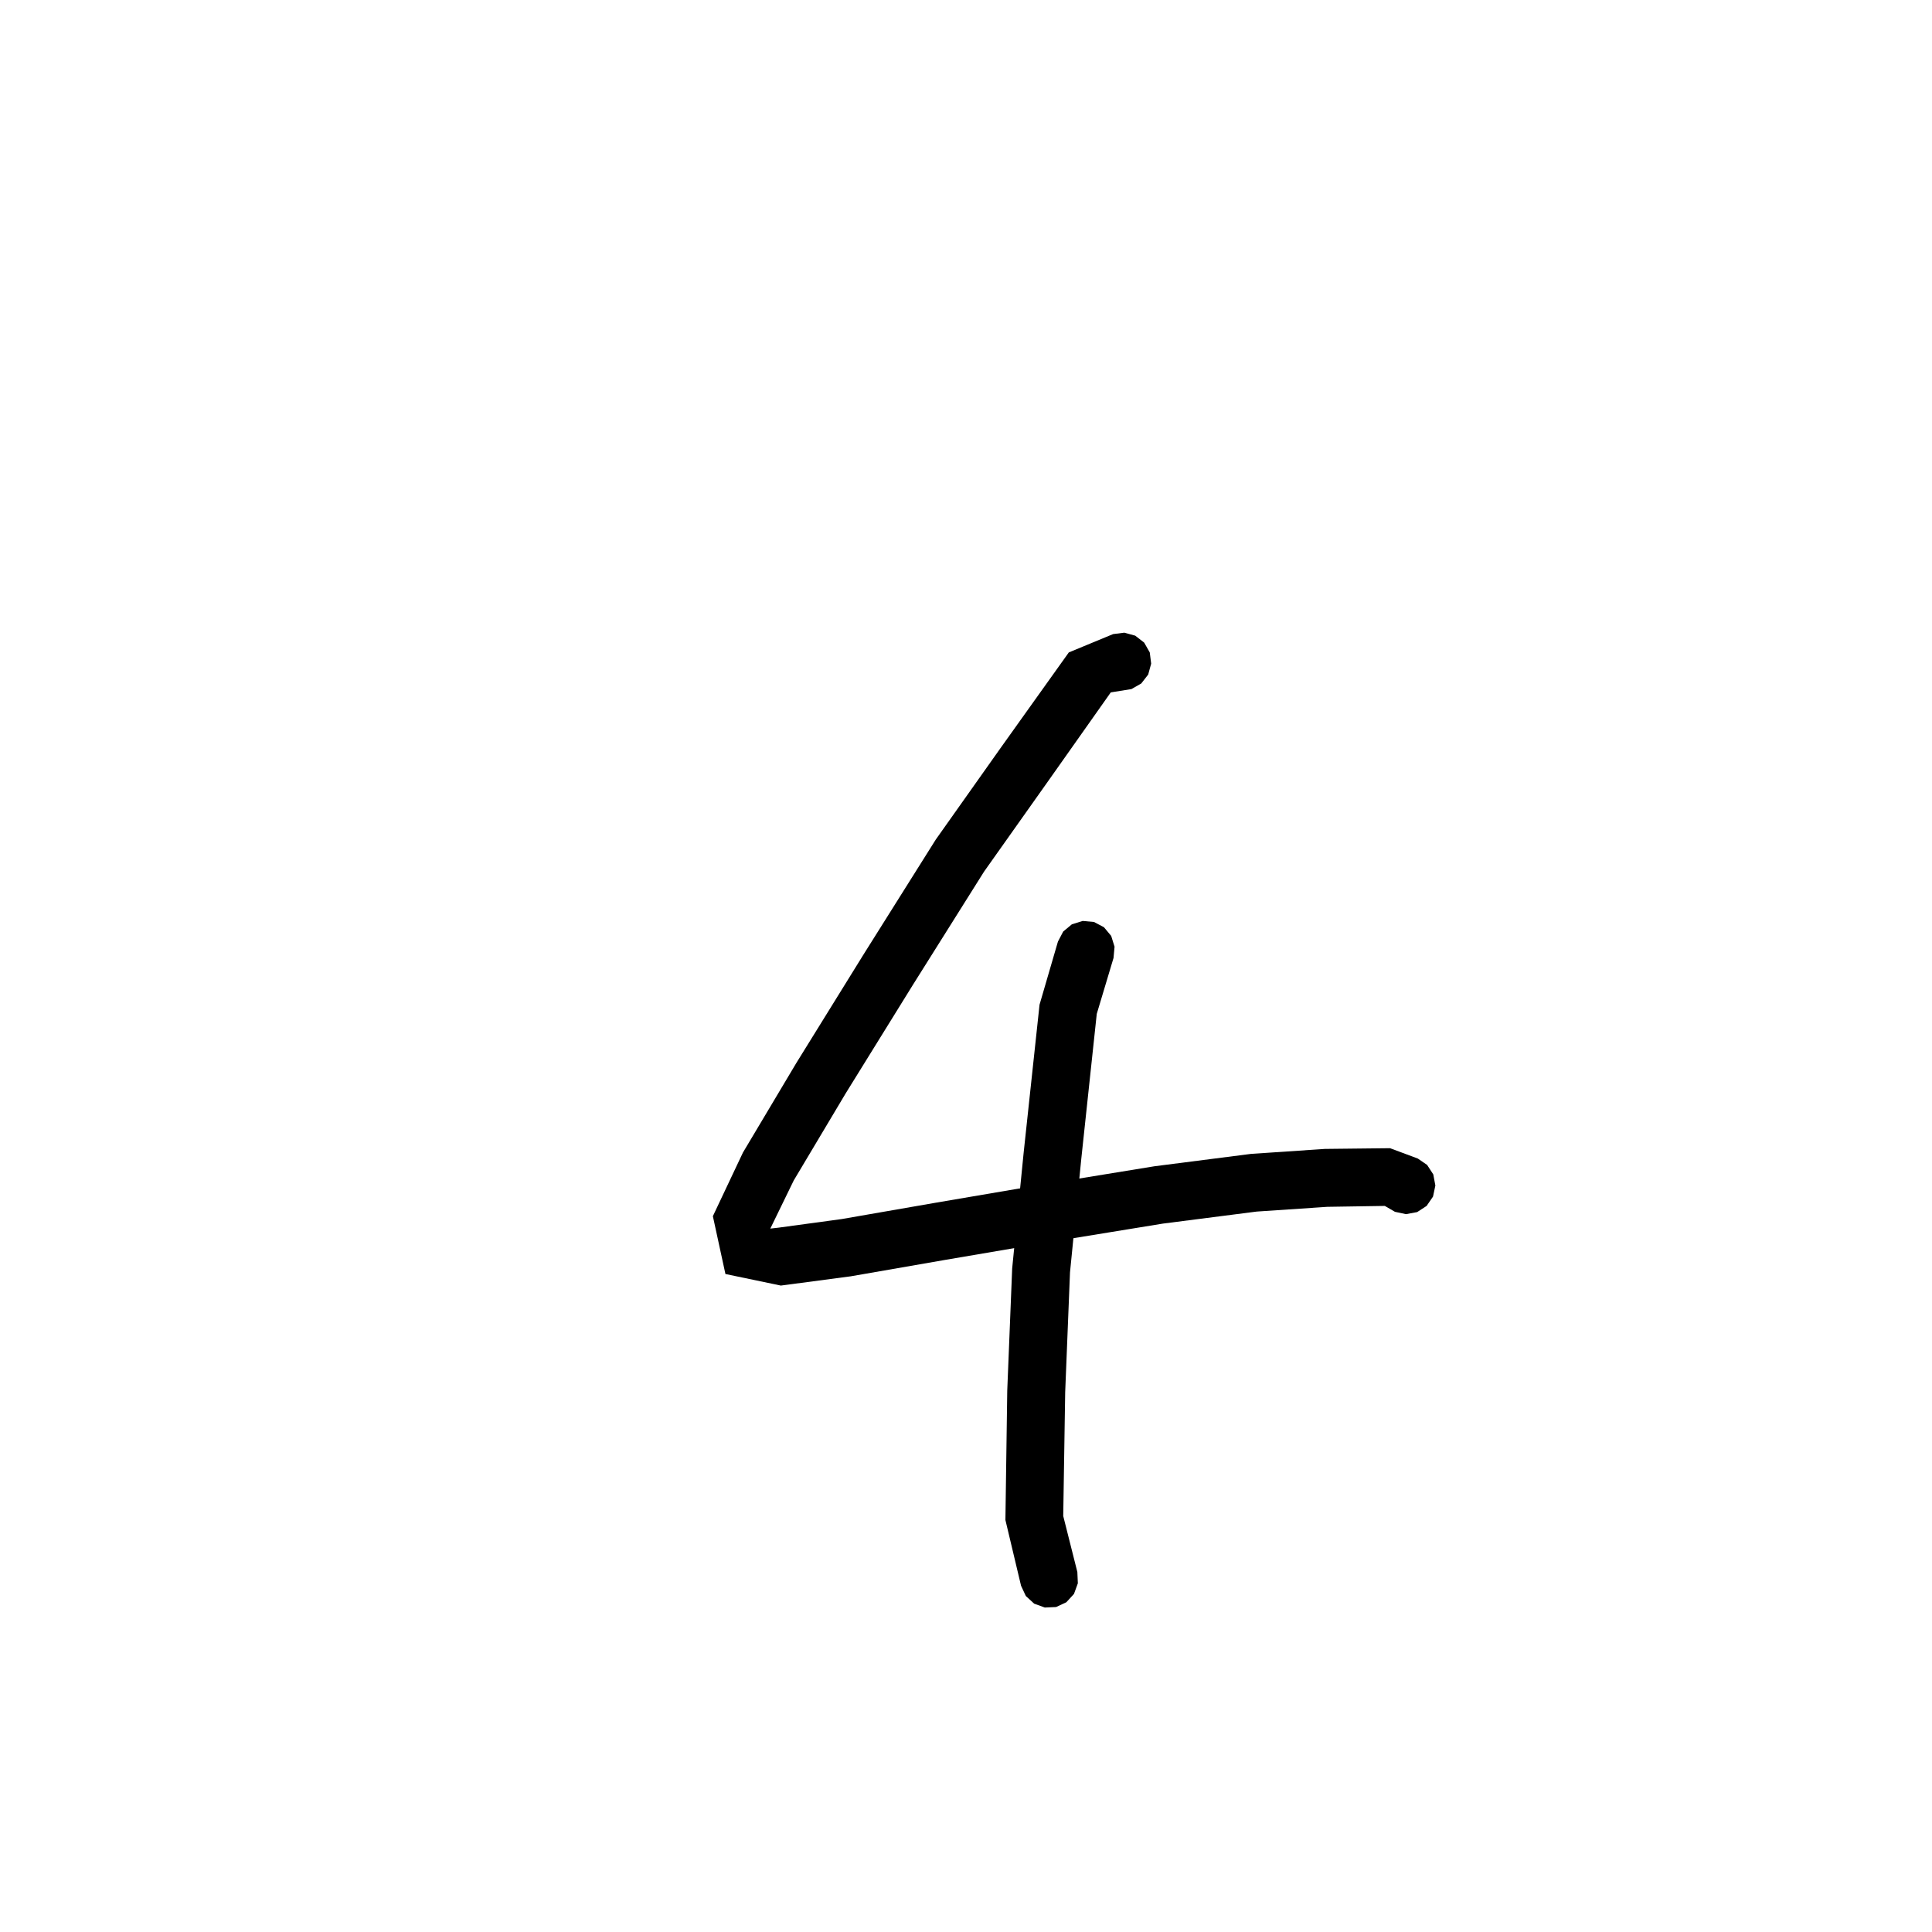
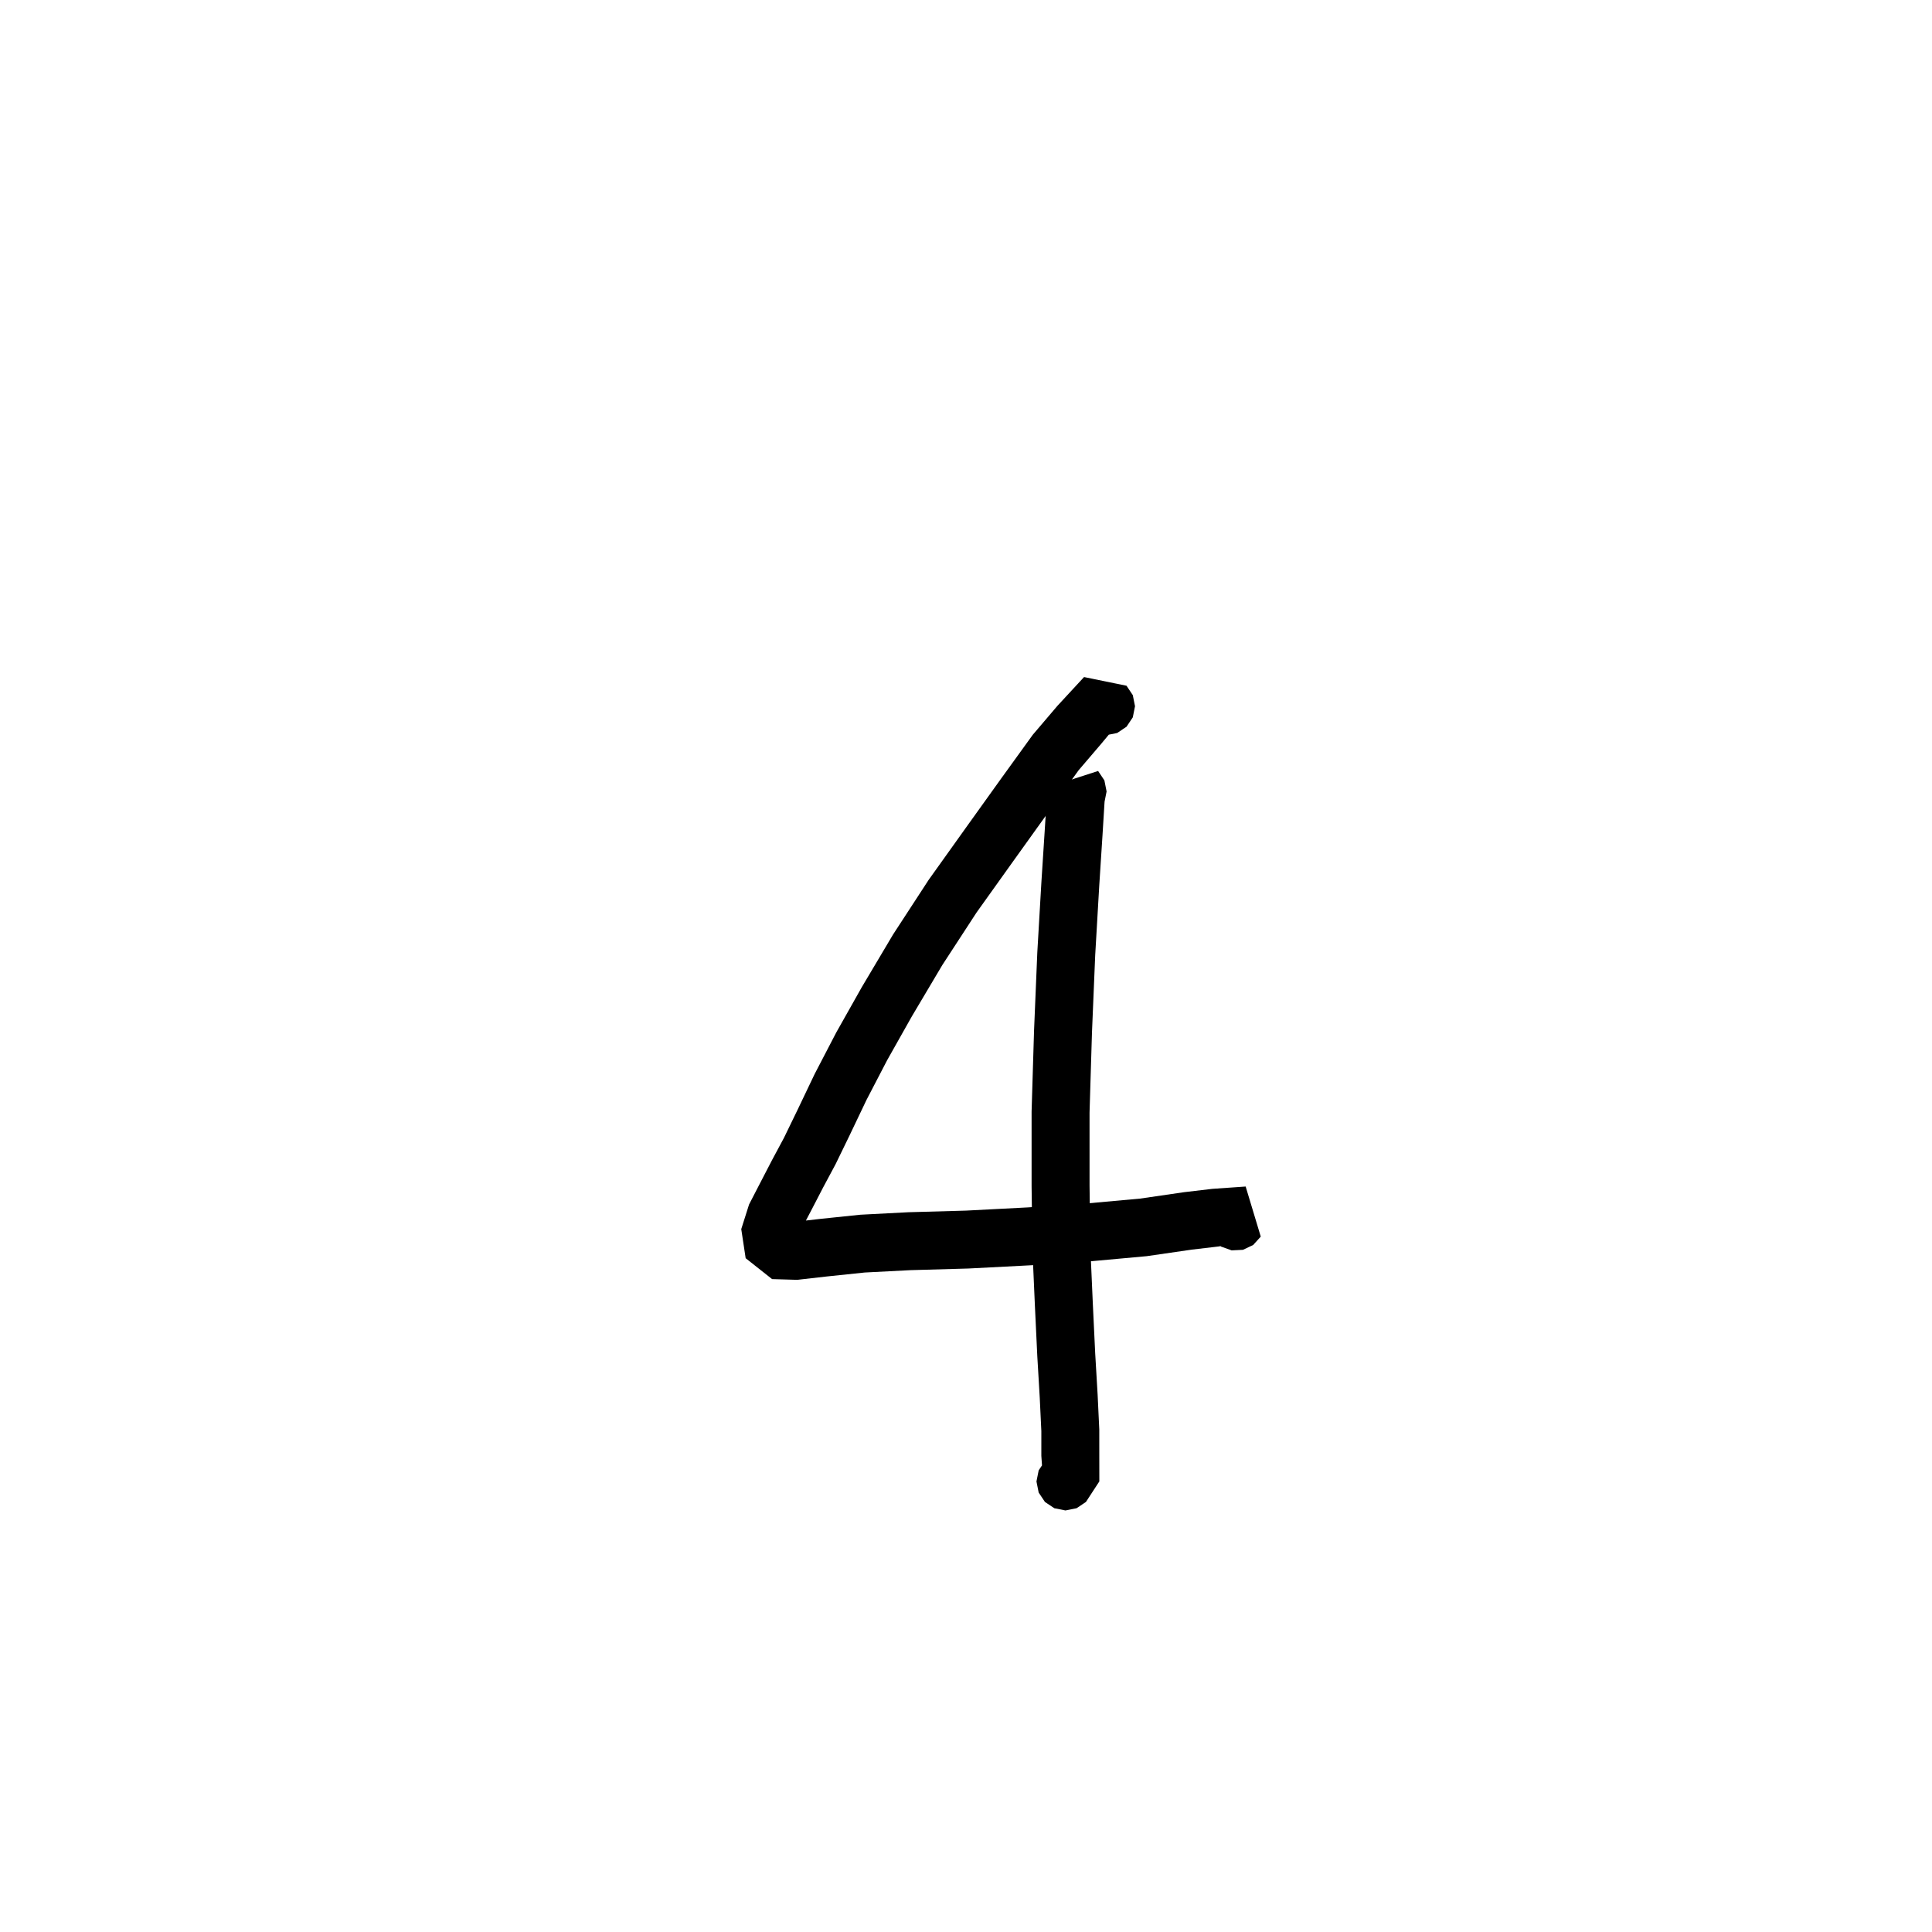
<svg xmlns="http://www.w3.org/2000/svg" viewBox="0 0 300 300" width="300" height="300">
-   <path d="M 172.842 98.462 L 165.964 101.308 L 155.468 116.011 L 145.306 130.368 L 134.145 148.122 L 123.657 165.054 L 115.364 178.966 L 110.694 188.848 L 112.644 197.827 L 121.25 199.623 L 132.107 198.185 L 146.666 195.653 L 163.66 192.758 L 180.591 189.998 L 195.141 188.132 L 206.094 187.395 L 215.034 187.255 L 216.61 188.17 L 218.327 188.533 L 220.054 188.212 L 221.525 187.254 L 222.519 185.806 L 222.882 184.088 L 222.56 182.362 L 221.603 180.891 L 220.155 179.897 L 215.849 178.292 L 205.712 178.403 L 194.228 179.179 L 179.283 181.094 L 162.18 183.881 L 145.141 186.784 L 130.708 189.294 L 120.893 190.63 L 118.406 190.913 L 119.348 191.32 L 123.25 183.303 L 131.343 169.736 L 141.78 152.887 L 152.803 135.346 L 162.81 121.216 L 172.481 107.515 L 175.688 107 L 177.213 106.131 L 178.29 104.744 L 178.753 103.05 L 178.534 101.308 L 177.664 99.783 L 176.277 98.706 L 174.584 98.242 Z" fill="black" fill-rule="nonzero" />
-   <path d="M 164.277 146.204 L 161.419 156.006 L 158.948 179.032 L 157.17 196.959 L 156.405 215.928 L 156.12 236.025 L 158.549 246.237 L 159.291 247.828 L 160.585 249.015 L 162.235 249.616 L 163.989 249.539 L 165.58 248.798 L 166.767 247.503 L 167.368 245.854 L 167.291 244.1 L 165.098 235.403 L 165.402 216.173 L 166.149 197.579 L 167.9 179.96 L 170.304 157.44 L 172.908 148.754 L 173.067 147.005 L 172.546 145.329 L 171.422 143.98 L 169.867 143.163 L 168.119 143.004 L 166.442 143.526 L 165.093 144.649 Z" fill="black" fill-rule="nonzero" />
+   <path d="M 174.926 106.482 L 168.33 105.132 L 164.188 109.611 L 160.368 114.097 L 155.359 121.028 L 149.933 128.6 L 144.203 136.624 L 138.681 145.099 L 133.817 153.289 L 129.848 160.332 L 126.5 166.769 L 123.823 172.377 L 121.723 176.702 L 119.864 180.17 L 118.086 183.599 L 116.314 187.029 L 115.102 190.852 L 115.786 195.374 L 119.889 198.618 L 123.793 198.732 L 128.363 198.213 L 134.267 197.596 L 141.414 197.228 L 150.371 196.975 L 160.163 196.467 L 169.575 195.831 L 178.059 195.058 L 185.076 194.039 L 189.273 193.546 L 191.659 193.068 L 188.053 187.391 L 187.461 189.044 L 187.546 190.797 L 188.296 192.385 L 189.597 193.565 L 191.249 194.157 L 193.003 194.072 L 194.591 193.322 L 195.77 192.021 L 193.425 184.243 L 188.248 184.605 L 183.873 185.12 L 177.025 186.118 L 168.87 186.858 L 159.627 187.483 L 150.007 187.983 L 141.065 188.234 L 133.59 188.622 L 127.393 189.266 L 123.14 189.756 L 122.001 189.869 L 123.836 191.349 L 124.016 192.09 L 124.568 190.618 L 126.074 187.746 L 127.825 184.368 L 129.747 180.777 L 131.933 176.278 L 134.55 170.794 L 137.757 164.626 L 141.603 157.803 L 146.319 149.859 L 151.638 141.696 L 157.252 133.837 L 162.666 126.283 L 167.489 119.6 L 170.981 115.515 L 173.476 112.515 L 168.562 112.846 L 170.022 113.821 L 171.744 114.164 L 173.466 113.821 L 174.926 112.846 L 175.901 111.386 L 176.244 109.664 L 175.901 107.942 Z" fill="black" fill-rule="nonzero" />
+   <path d="M 170.514 119.717 L 162.643 122.258 L 162.211 129.169 L 161.706 136.996 L 161.073 147.887 L 160.566 160.049 L 160.185 172.618 L 160.185 184.186 L 160.313 193.99 L 160.694 202.643 L 161.073 210.615 L 161.452 217.048 L 161.699 222.224 L 161.698 226.062 L 161.859 228.372 L 162.259 226.86 L 161.284 228.32 L 160.941 230.042 L 161.284 231.764 L 162.259 233.224 L 163.719 234.199 L 165.441 234.542 L 167.163 234.199 L 168.623 233.224 L 170.704 230.031 L 170.697 225.955 L 170.696 221.978 L 170.439 216.565 L 170.061 210.142 L 169.684 202.231 L 169.309 193.741 L 169.185 184.133 L 169.184 172.76 L 169.56 160.372 L 170.062 148.332 L 170.689 137.542 L 171.193 129.739 L 171.601 123.12 L 164.15 126.081 L 165.61 127.057 L 167.332 127.399 L 169.054 127.057 L 170.514 126.081 L 171.489 124.621 L 171.832 122.899 L 171.489 121.177 Z" fill="black" fill-rule="nonzero" />
</svg>
